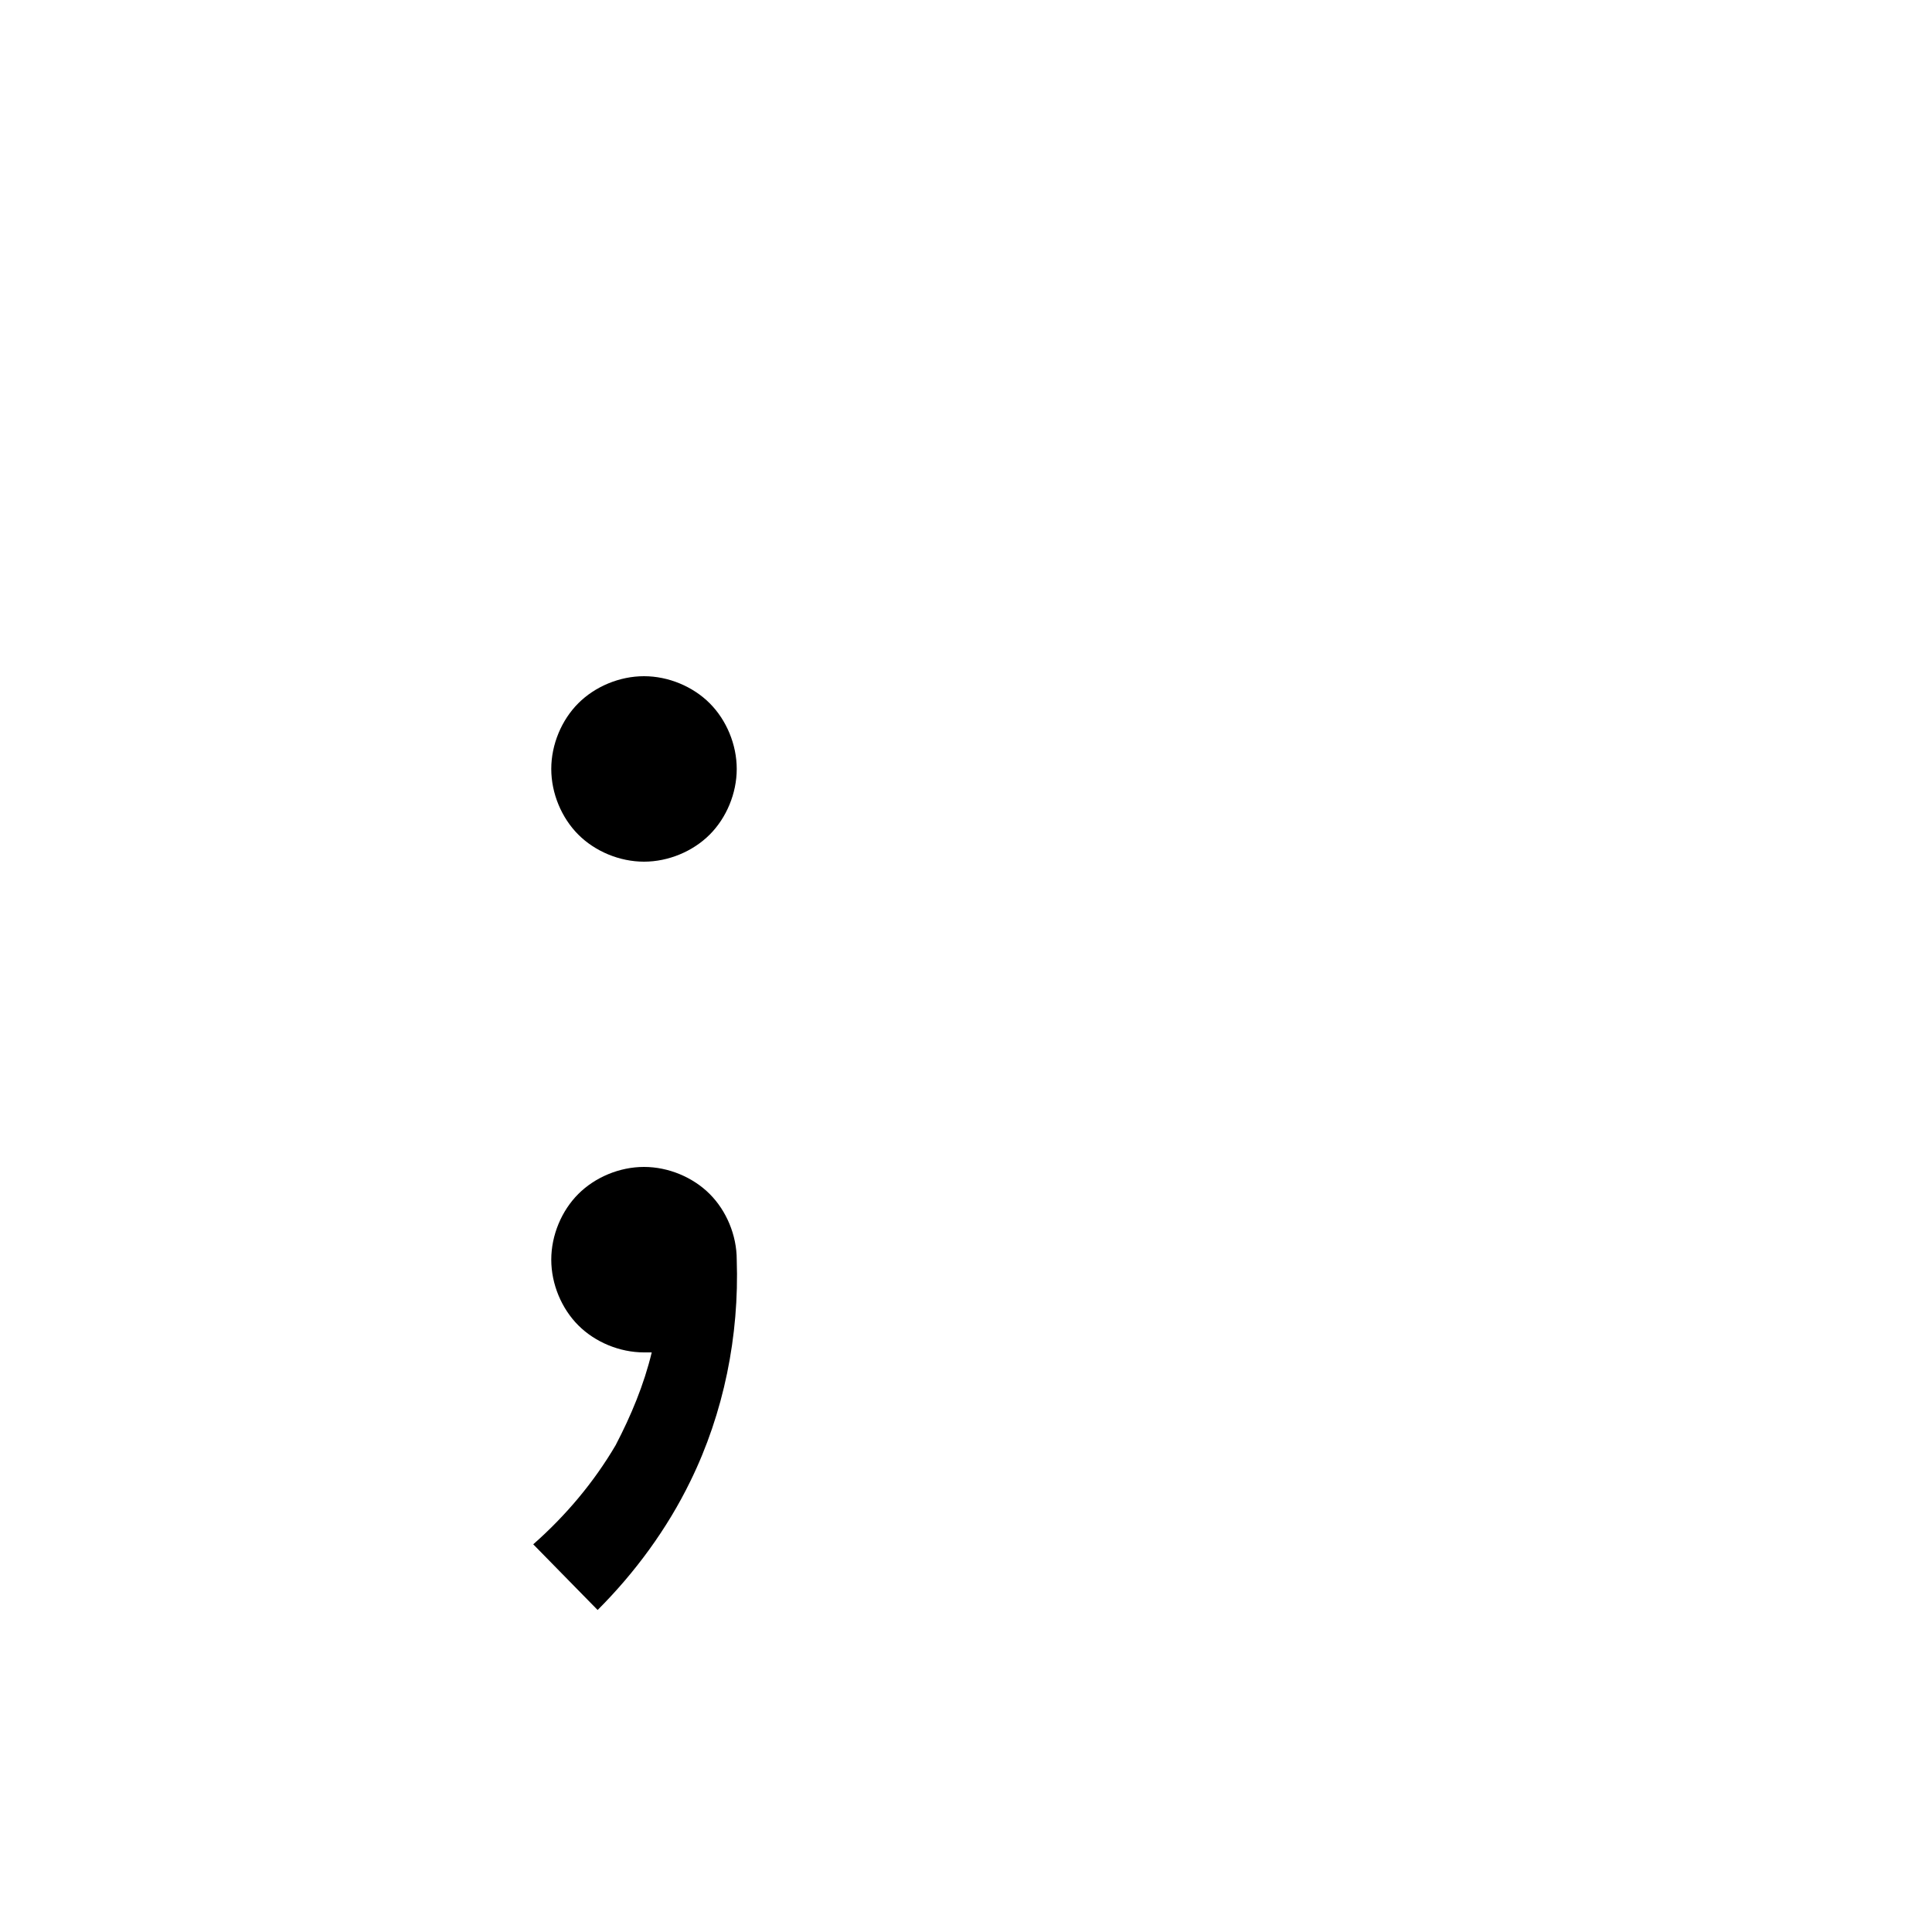
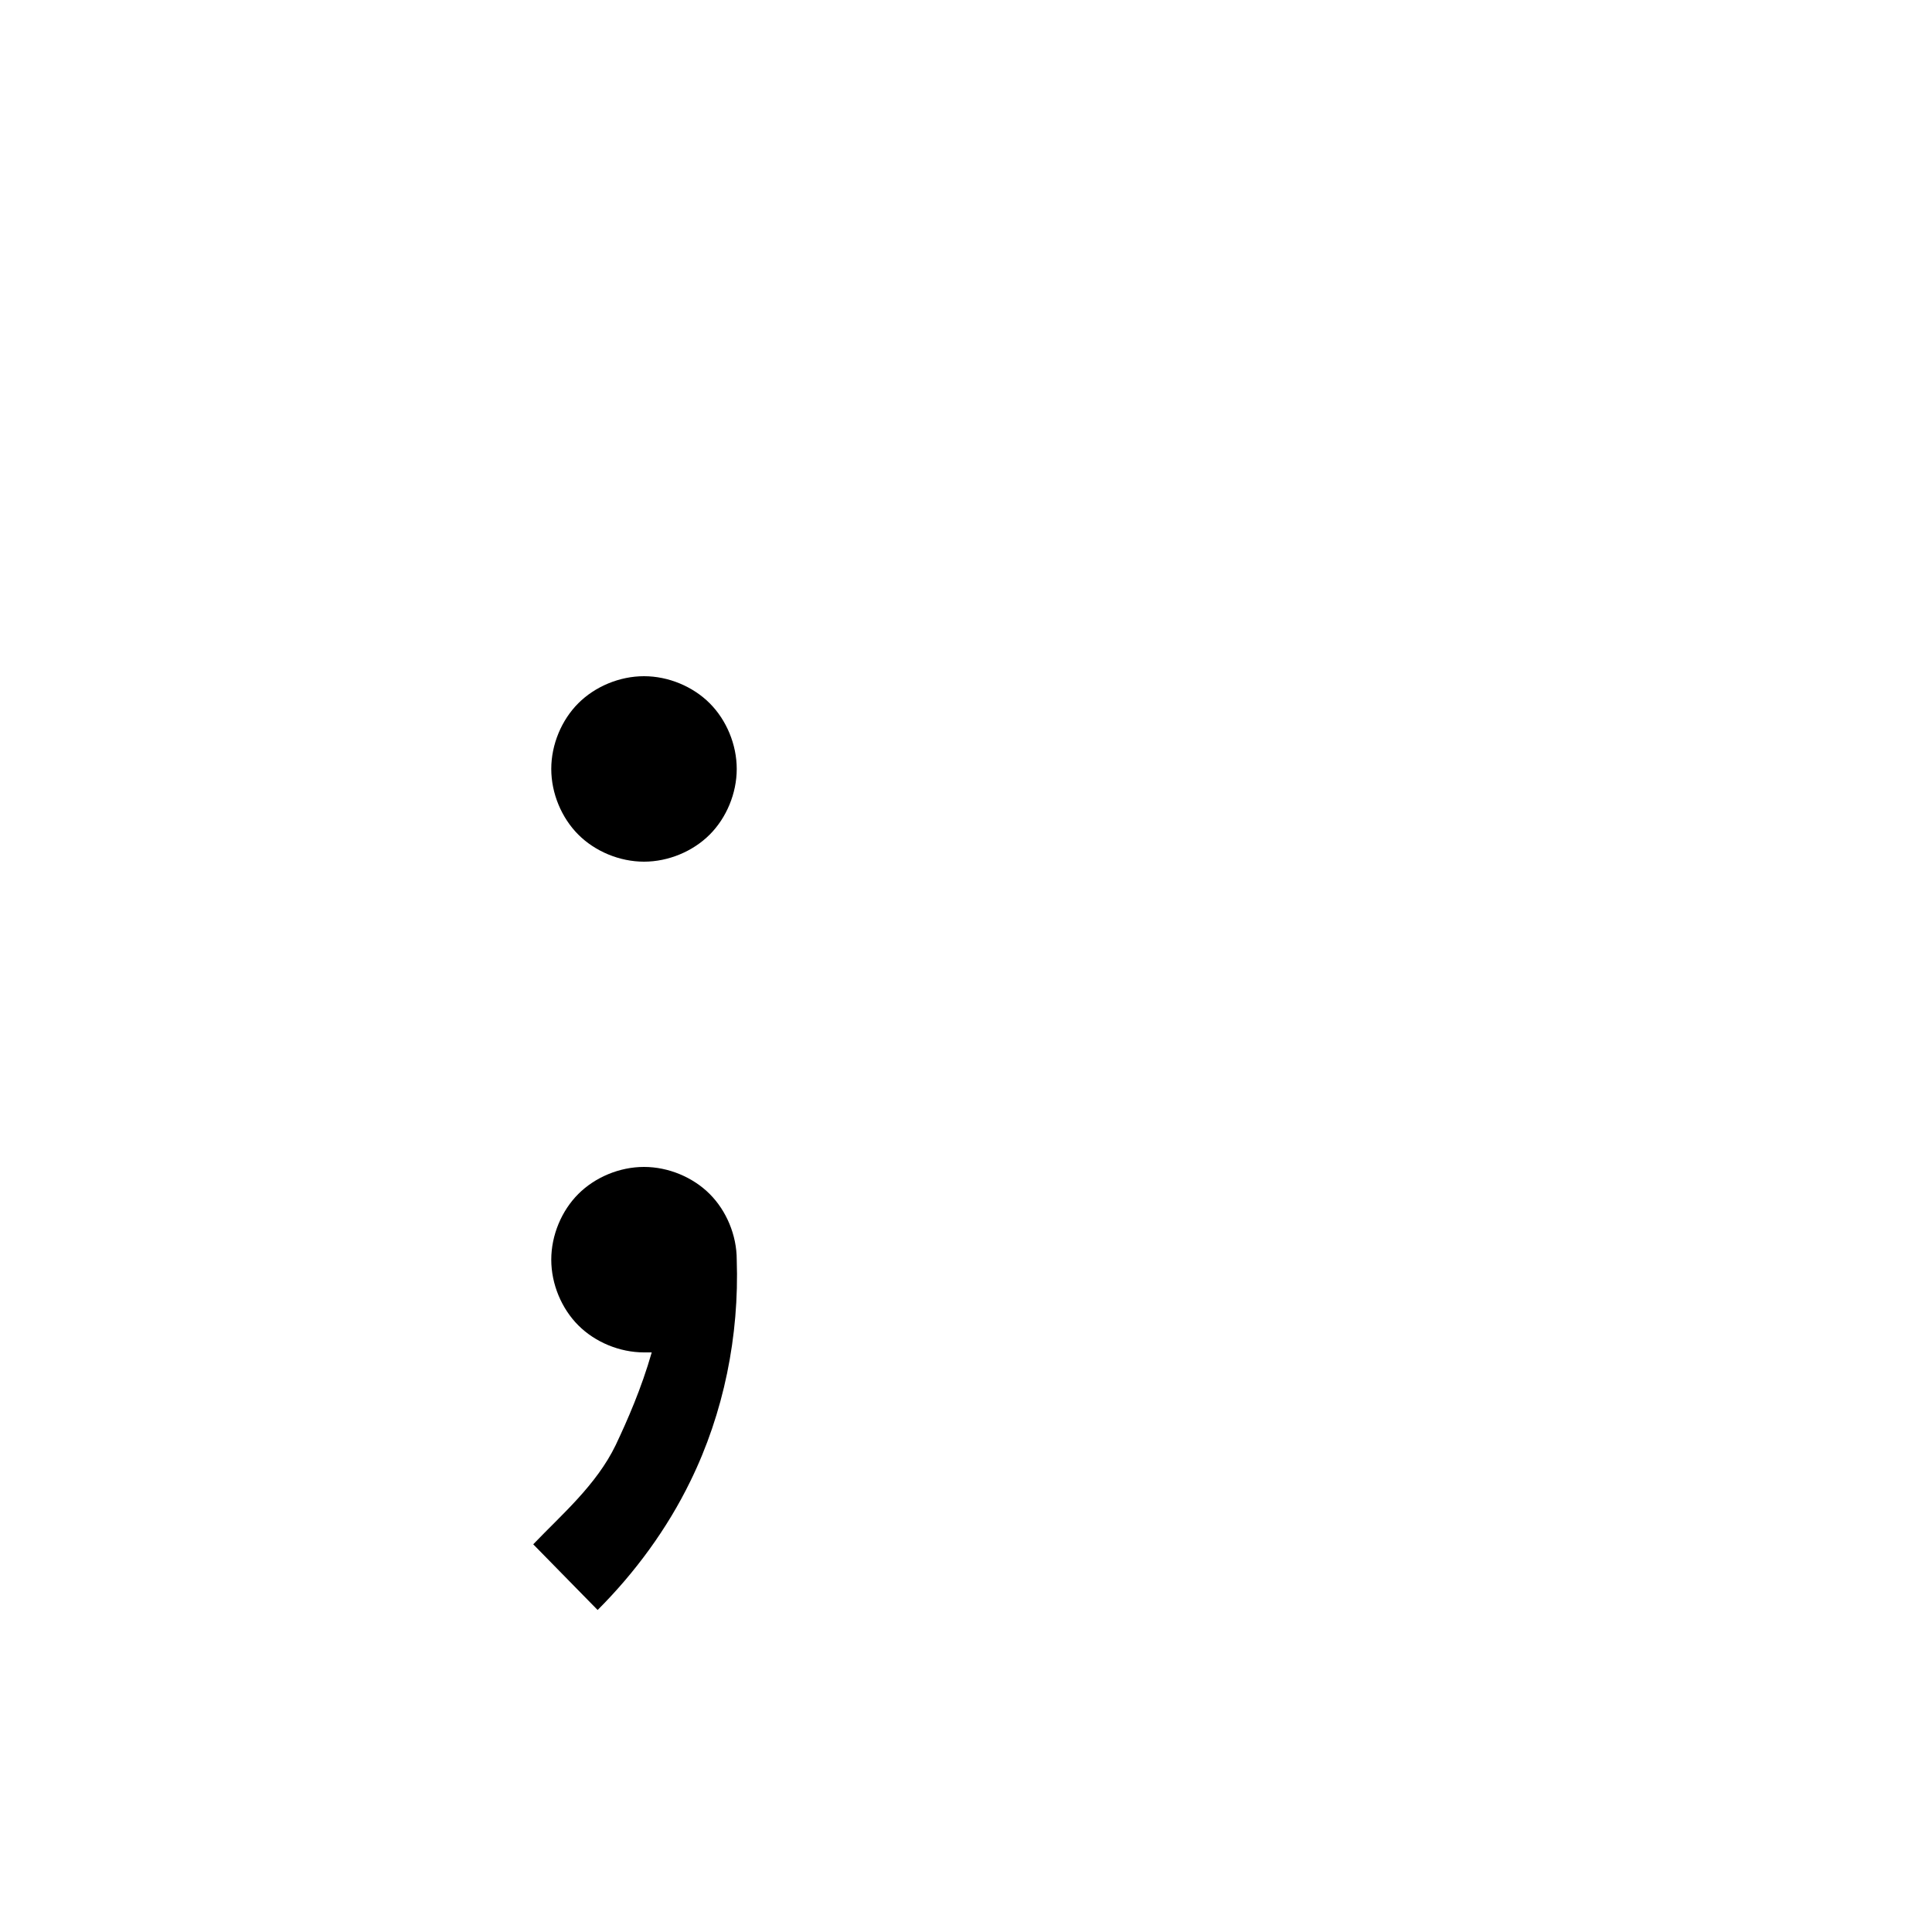
<svg xmlns="http://www.w3.org/2000/svg" viewBox="-0.25 -1.05 1.5 1.5">
-   <path d="M 0.178 -0.453 C 0.178 -0.434  0.186 -0.415  0.199 -0.402 C 0.212 -0.389  0.231 -0.381  0.25 -0.381 C 0.269 -0.381  0.288 -0.389  0.301 -0.402 C 0.314 -0.415  0.322 -0.434  0.322 -0.453 C 0.322 -0.472  0.314 -0.491  0.301 -0.504 C 0.288 -0.517  0.269 -0.525  0.25 -0.525 C 0.231 -0.525  0.212 -0.517  0.199 -0.504 C 0.186 -0.491  0.178 -0.472  0.178 -0.453 Z M 0.164 0.149 C 0.189 0.127  0.211 0.101  0.228 0.072 C 0.24 0.049  0.25 0.025  0.256 -0 L 0.256 -0 C 0.254 -0  0.252 -0  0.25 -0 C 0.25 0  0.25 0  0.25 -0 C 0.231 -0  0.212 -0.008  0.199 -0.021 C 0.186 -0.034  0.178 -0.053  0.178 -0.072 C 0.178 -0.091  0.186 -0.11  0.199 -0.123 C 0.212 -0.136  0.231 -0.144  0.25 -0.144 C 0.25 -0.144  0.25 -0.144  0.25 -0.144 C 0.269 -0.144  0.288 -0.136  0.301 -0.123 C 0.314 -0.11  0.322 -0.091  0.322 -0.072 C 0.324 -0.013  0.312 0.047  0.286 0.1 C 0.268 0.137  0.243 0.171  0.214 0.2 L 0.164 0.149 Z" fill="black" />
+   <path d="M 0.178 -0.453 C 0.178 -0.434  0.186 -0.415  0.199 -0.402 C 0.212 -0.389  0.231 -0.381  0.25 -0.381 C 0.269 -0.381  0.288 -0.389  0.301 -0.402 C 0.314 -0.415  0.322 -0.434  0.322 -0.453 C 0.322 -0.472  0.314 -0.491  0.301 -0.504 C 0.288 -0.517  0.269 -0.525  0.25 -0.525 C 0.231 -0.525  0.212 -0.517  0.199 -0.504 C 0.186 -0.491  0.178 -0.472  0.178 -0.453 Z M 0.164 0.149 C 0.186 0.126  0.213 0.103  0.228 0.072 C 0.237 0.053  0.248 0.028  0.256 -0 L 0.256 -0 C 0.254 -0  0.252 -0  0.25 -0 C 0.25 0  0.25 0  0.25 -0 C 0.231 -0  0.212 -0.008  0.199 -0.021 C 0.186 -0.034  0.178 -0.053  0.178 -0.072 C 0.178 -0.091  0.186 -0.11  0.199 -0.123 C 0.212 -0.136  0.231 -0.144  0.25 -0.144 C 0.25 -0.144  0.25 -0.144  0.25 -0.144 C 0.269 -0.144  0.288 -0.136  0.301 -0.123 C 0.314 -0.11  0.322 -0.091  0.322 -0.072 L 0.322 -0.072 C 0.324 -0.013  0.312 0.047  0.286 0.1 C 0.268 0.137  0.243 0.171  0.214 0.2 L 0.164 0.149 Z" fill="black" />
</svg>
